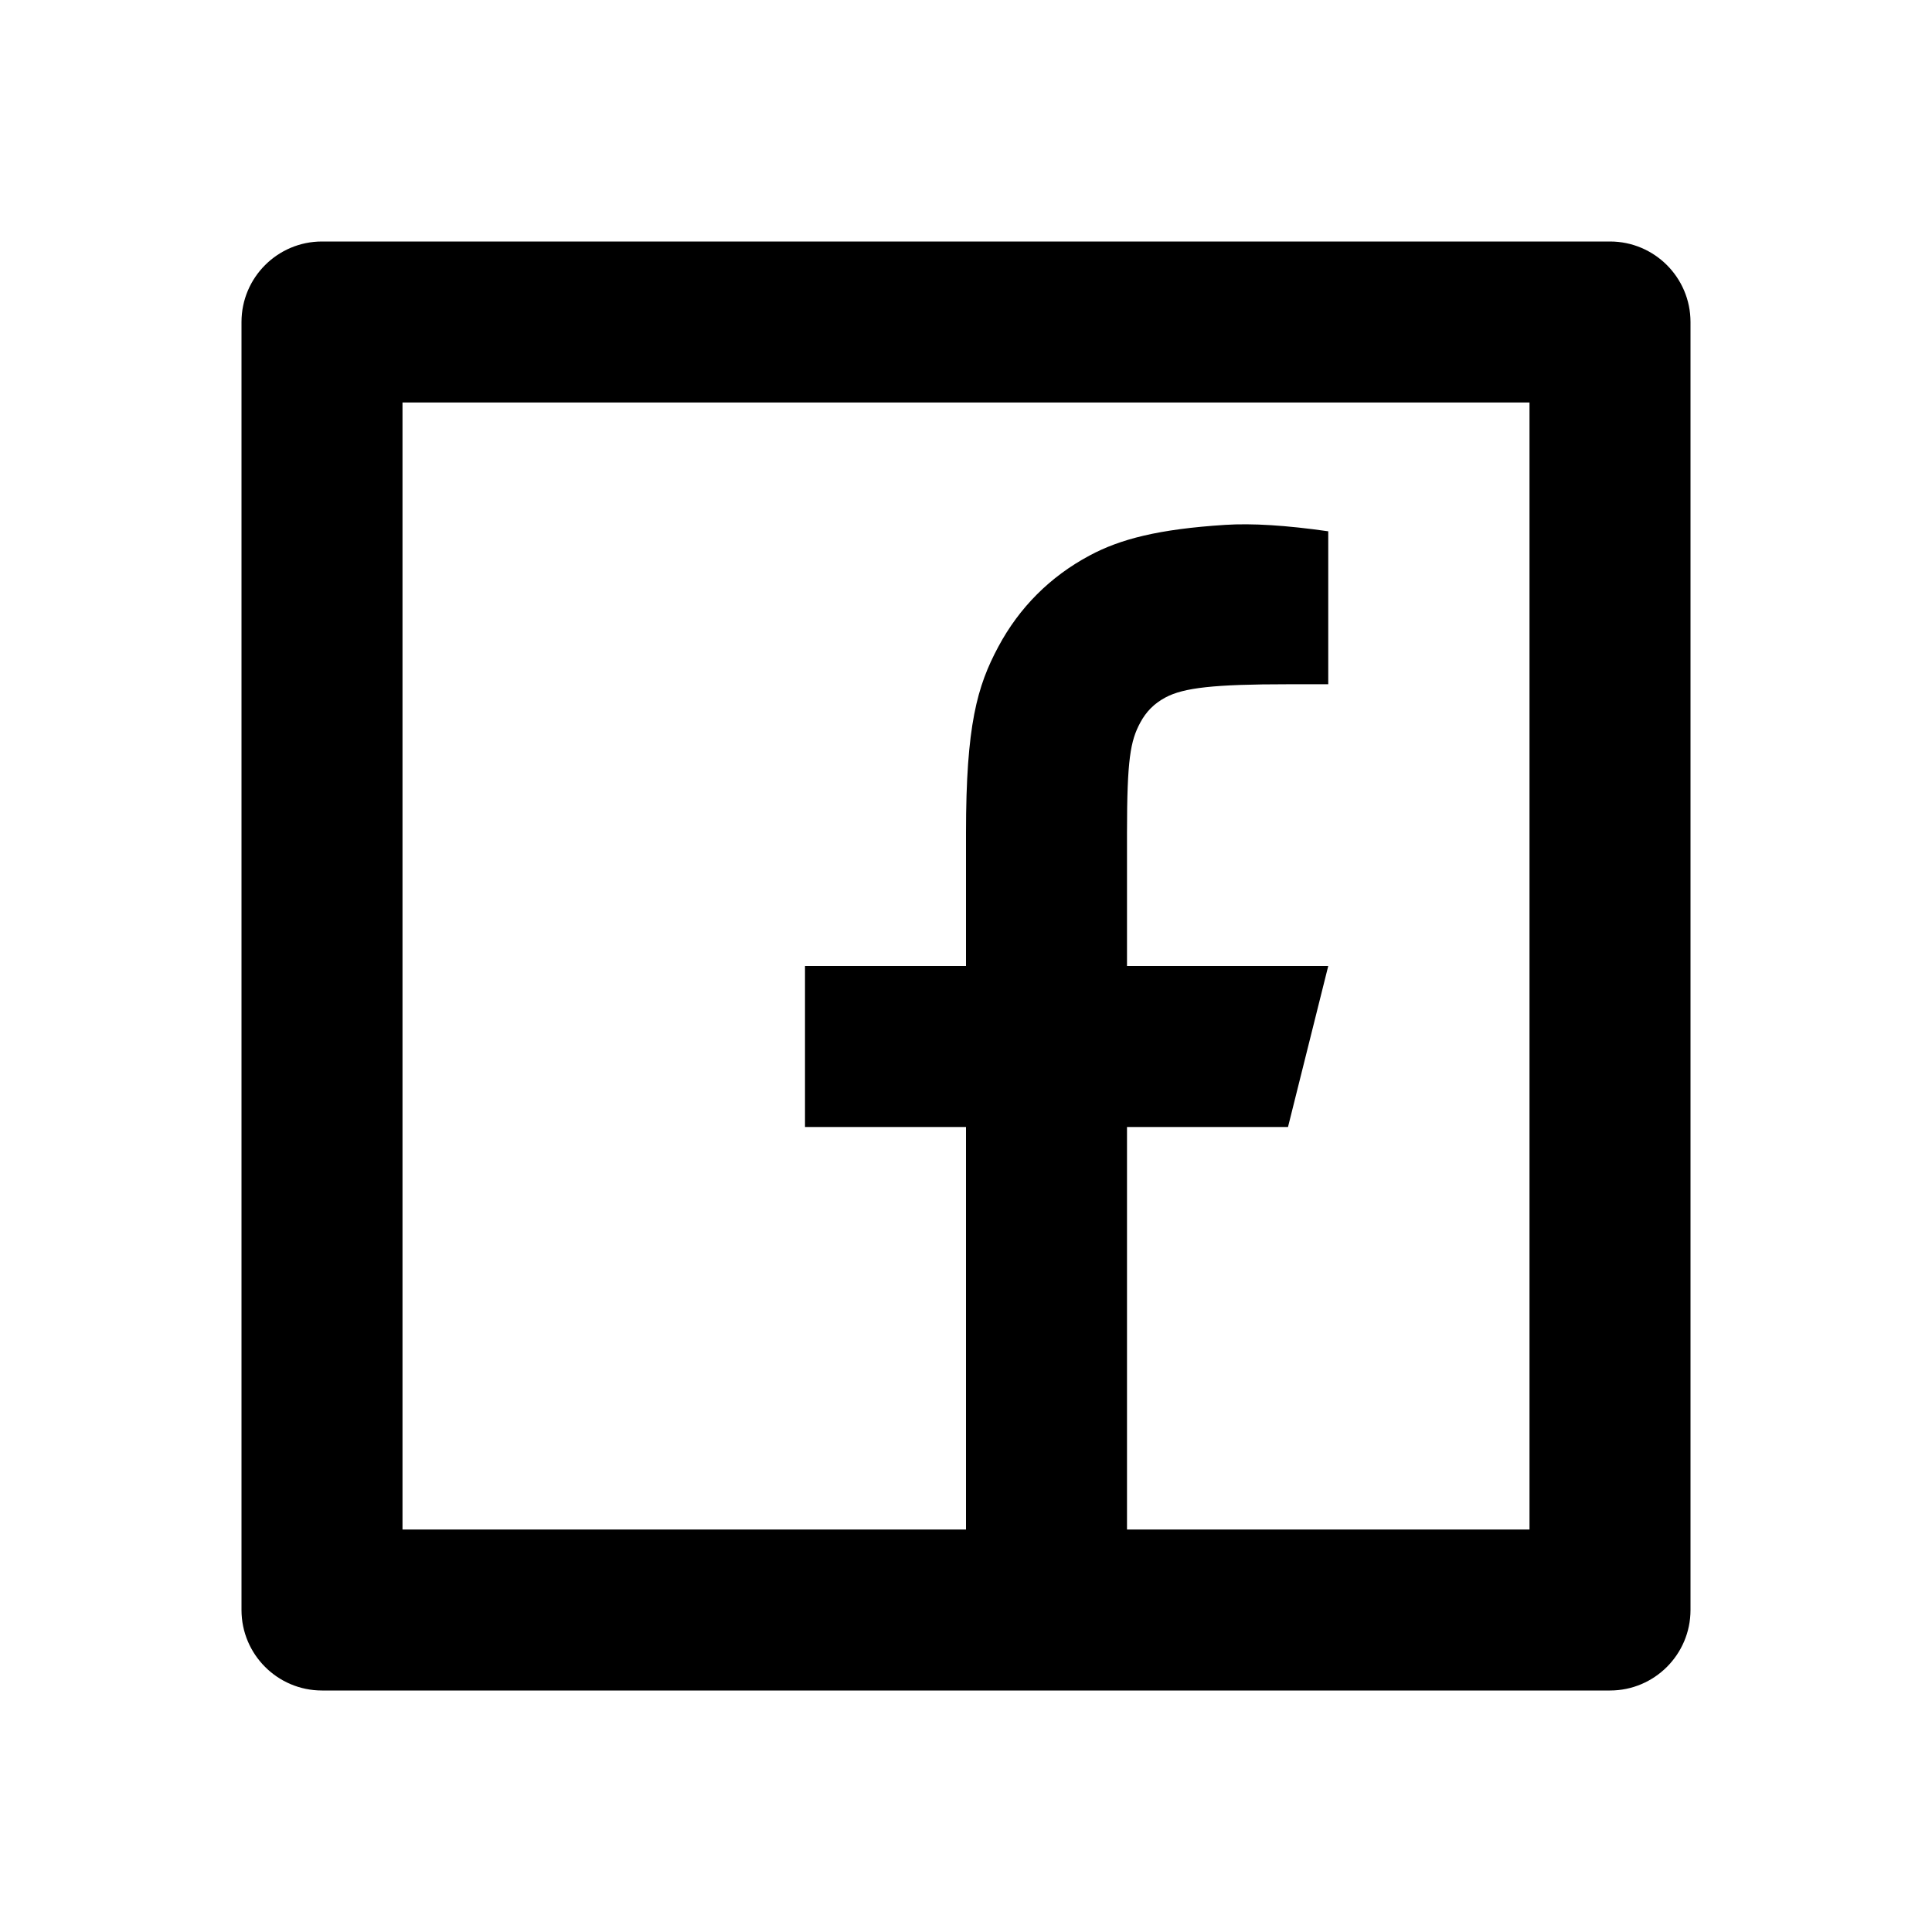
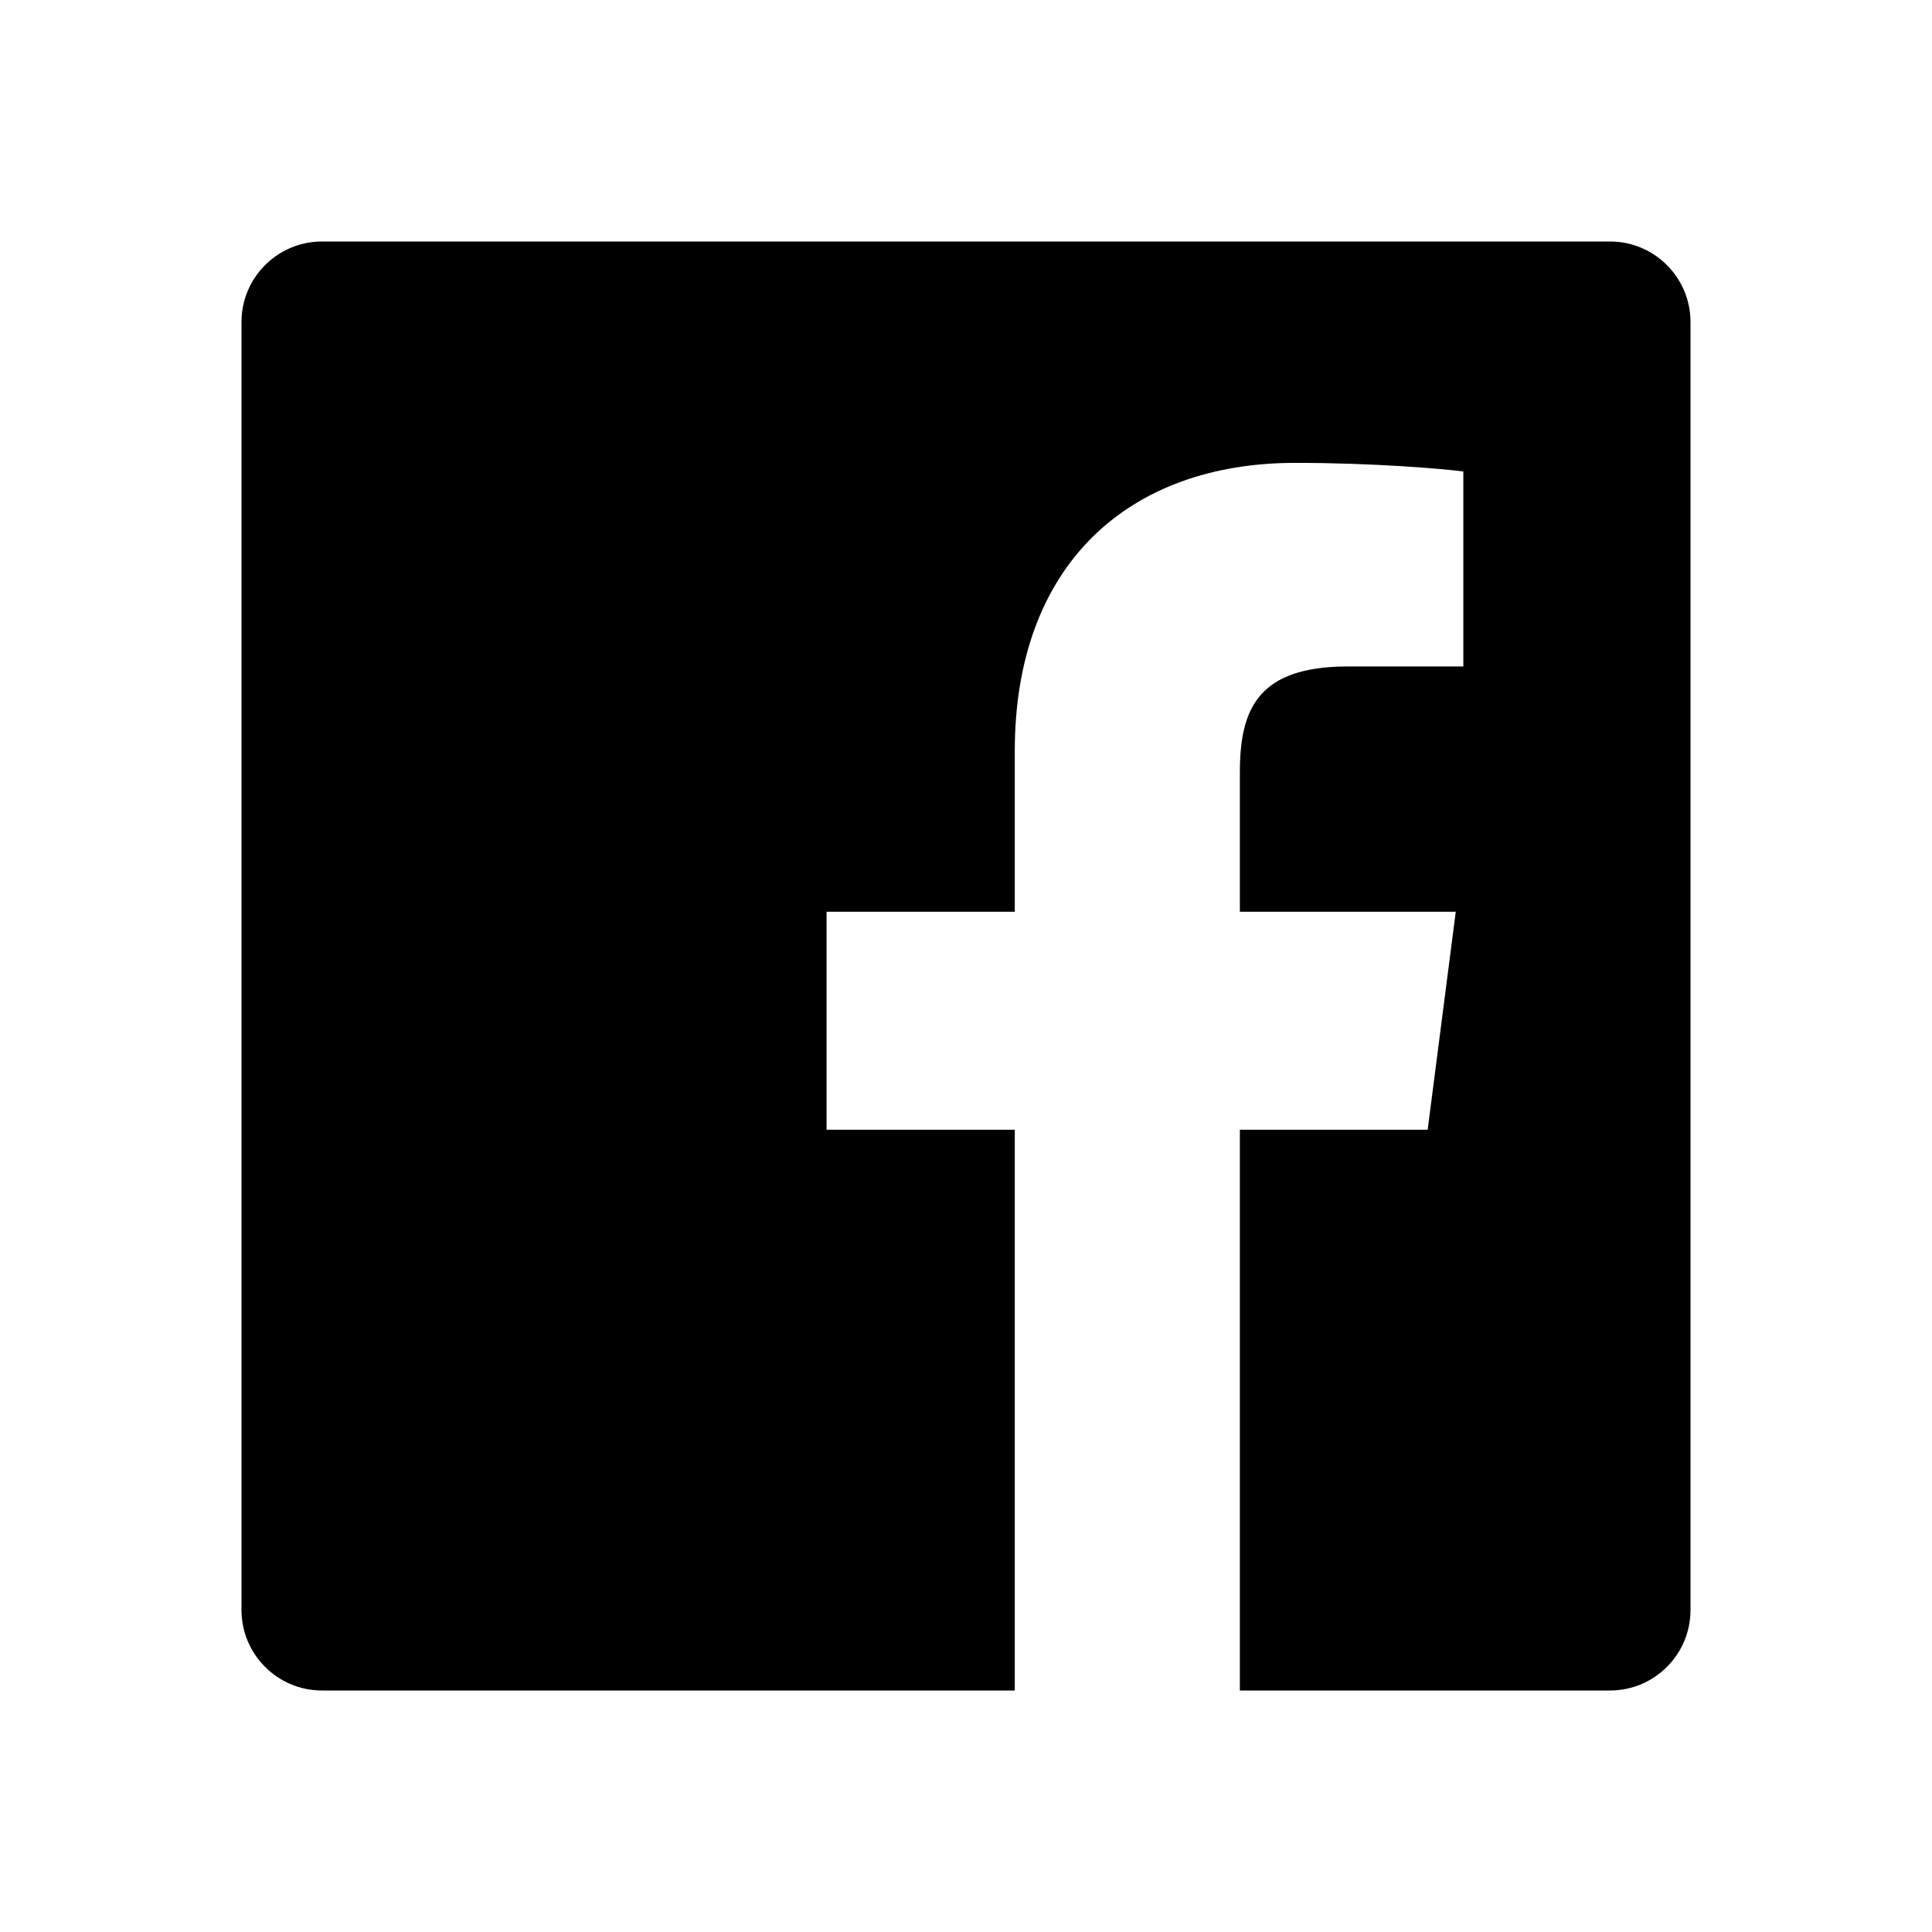
<svg xmlns="http://www.w3.org/2000/svg" viewBox="0 0 24 24" fill="currentColor">
-   <path d="M14 19H19V5H5V19H12V14H10V12H12V10.346C12 9.009 12.139 8.524 12.401 8.035C12.662 7.546 13.046 7.162 13.535 6.901C13.917 6.696 14.392 6.573 15.222 6.52C15.551 6.499 15.977 6.525 16.5 6.6V8.5H16C15.083 8.5 14.704 8.543 14.478 8.664C14.338 8.739 14.239 8.838 14.164 8.978C14.043 9.204 14 9.429 14 10.346V12H16.5L16 14H14V19ZM4 3H20C20.552 3 21 3.448 21 4V20C21 20.552 20.552 21 20 21H4C3.448 21 3 20.552 3 20V4C3 3.448 3.448 3 4 3Z" />
+   <path d="M15.402 21V14.034H17.735L18.084 11.326H15.402V9.598C15.402 8.814 15.62 8.279 16.744 8.279L18.178 8.279V5.857C17.93 5.824 17.079 5.75 16.089 5.75C14.021 5.75 12.606 7.012 12.606 9.33V11.326H10.268V14.034H12.606V21H4C3.448 21 3 20.552 3 20V4C3 3.448 3.448 3 4 3H20C20.552 3 21 3.448 21 4V20C21 20.552 20.552 21 20 21H15.402Z" />
</svg>
